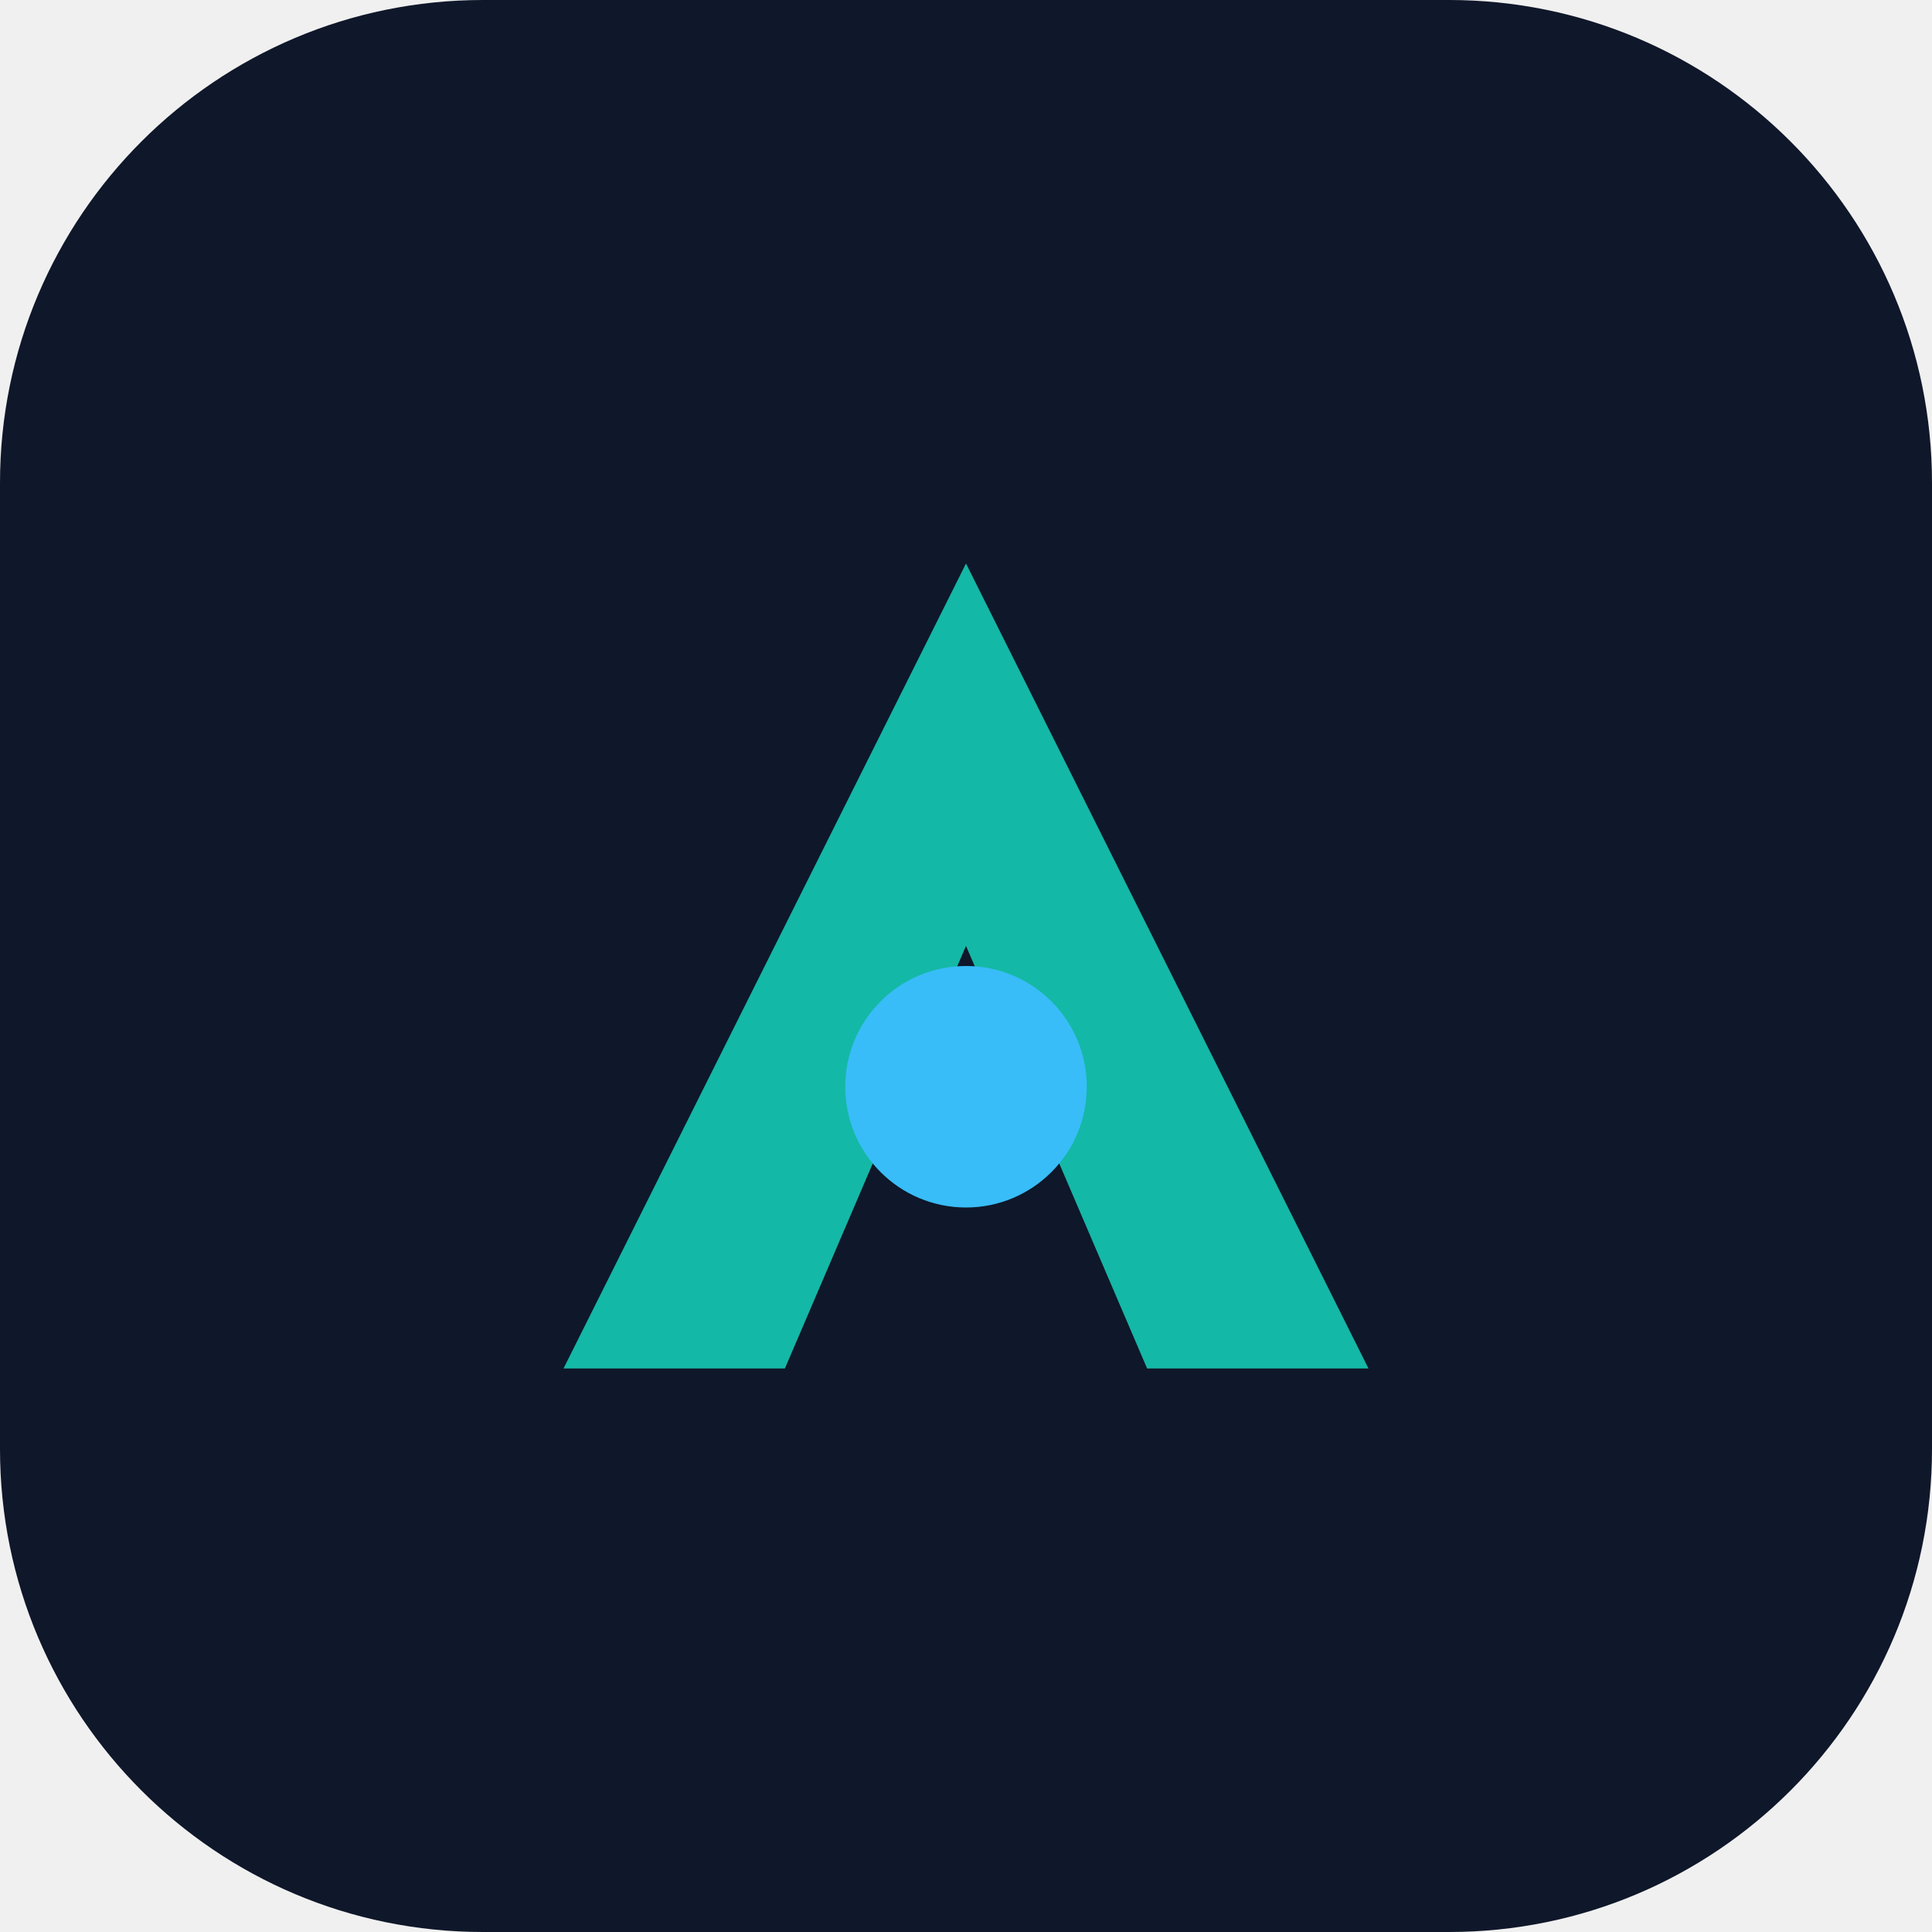
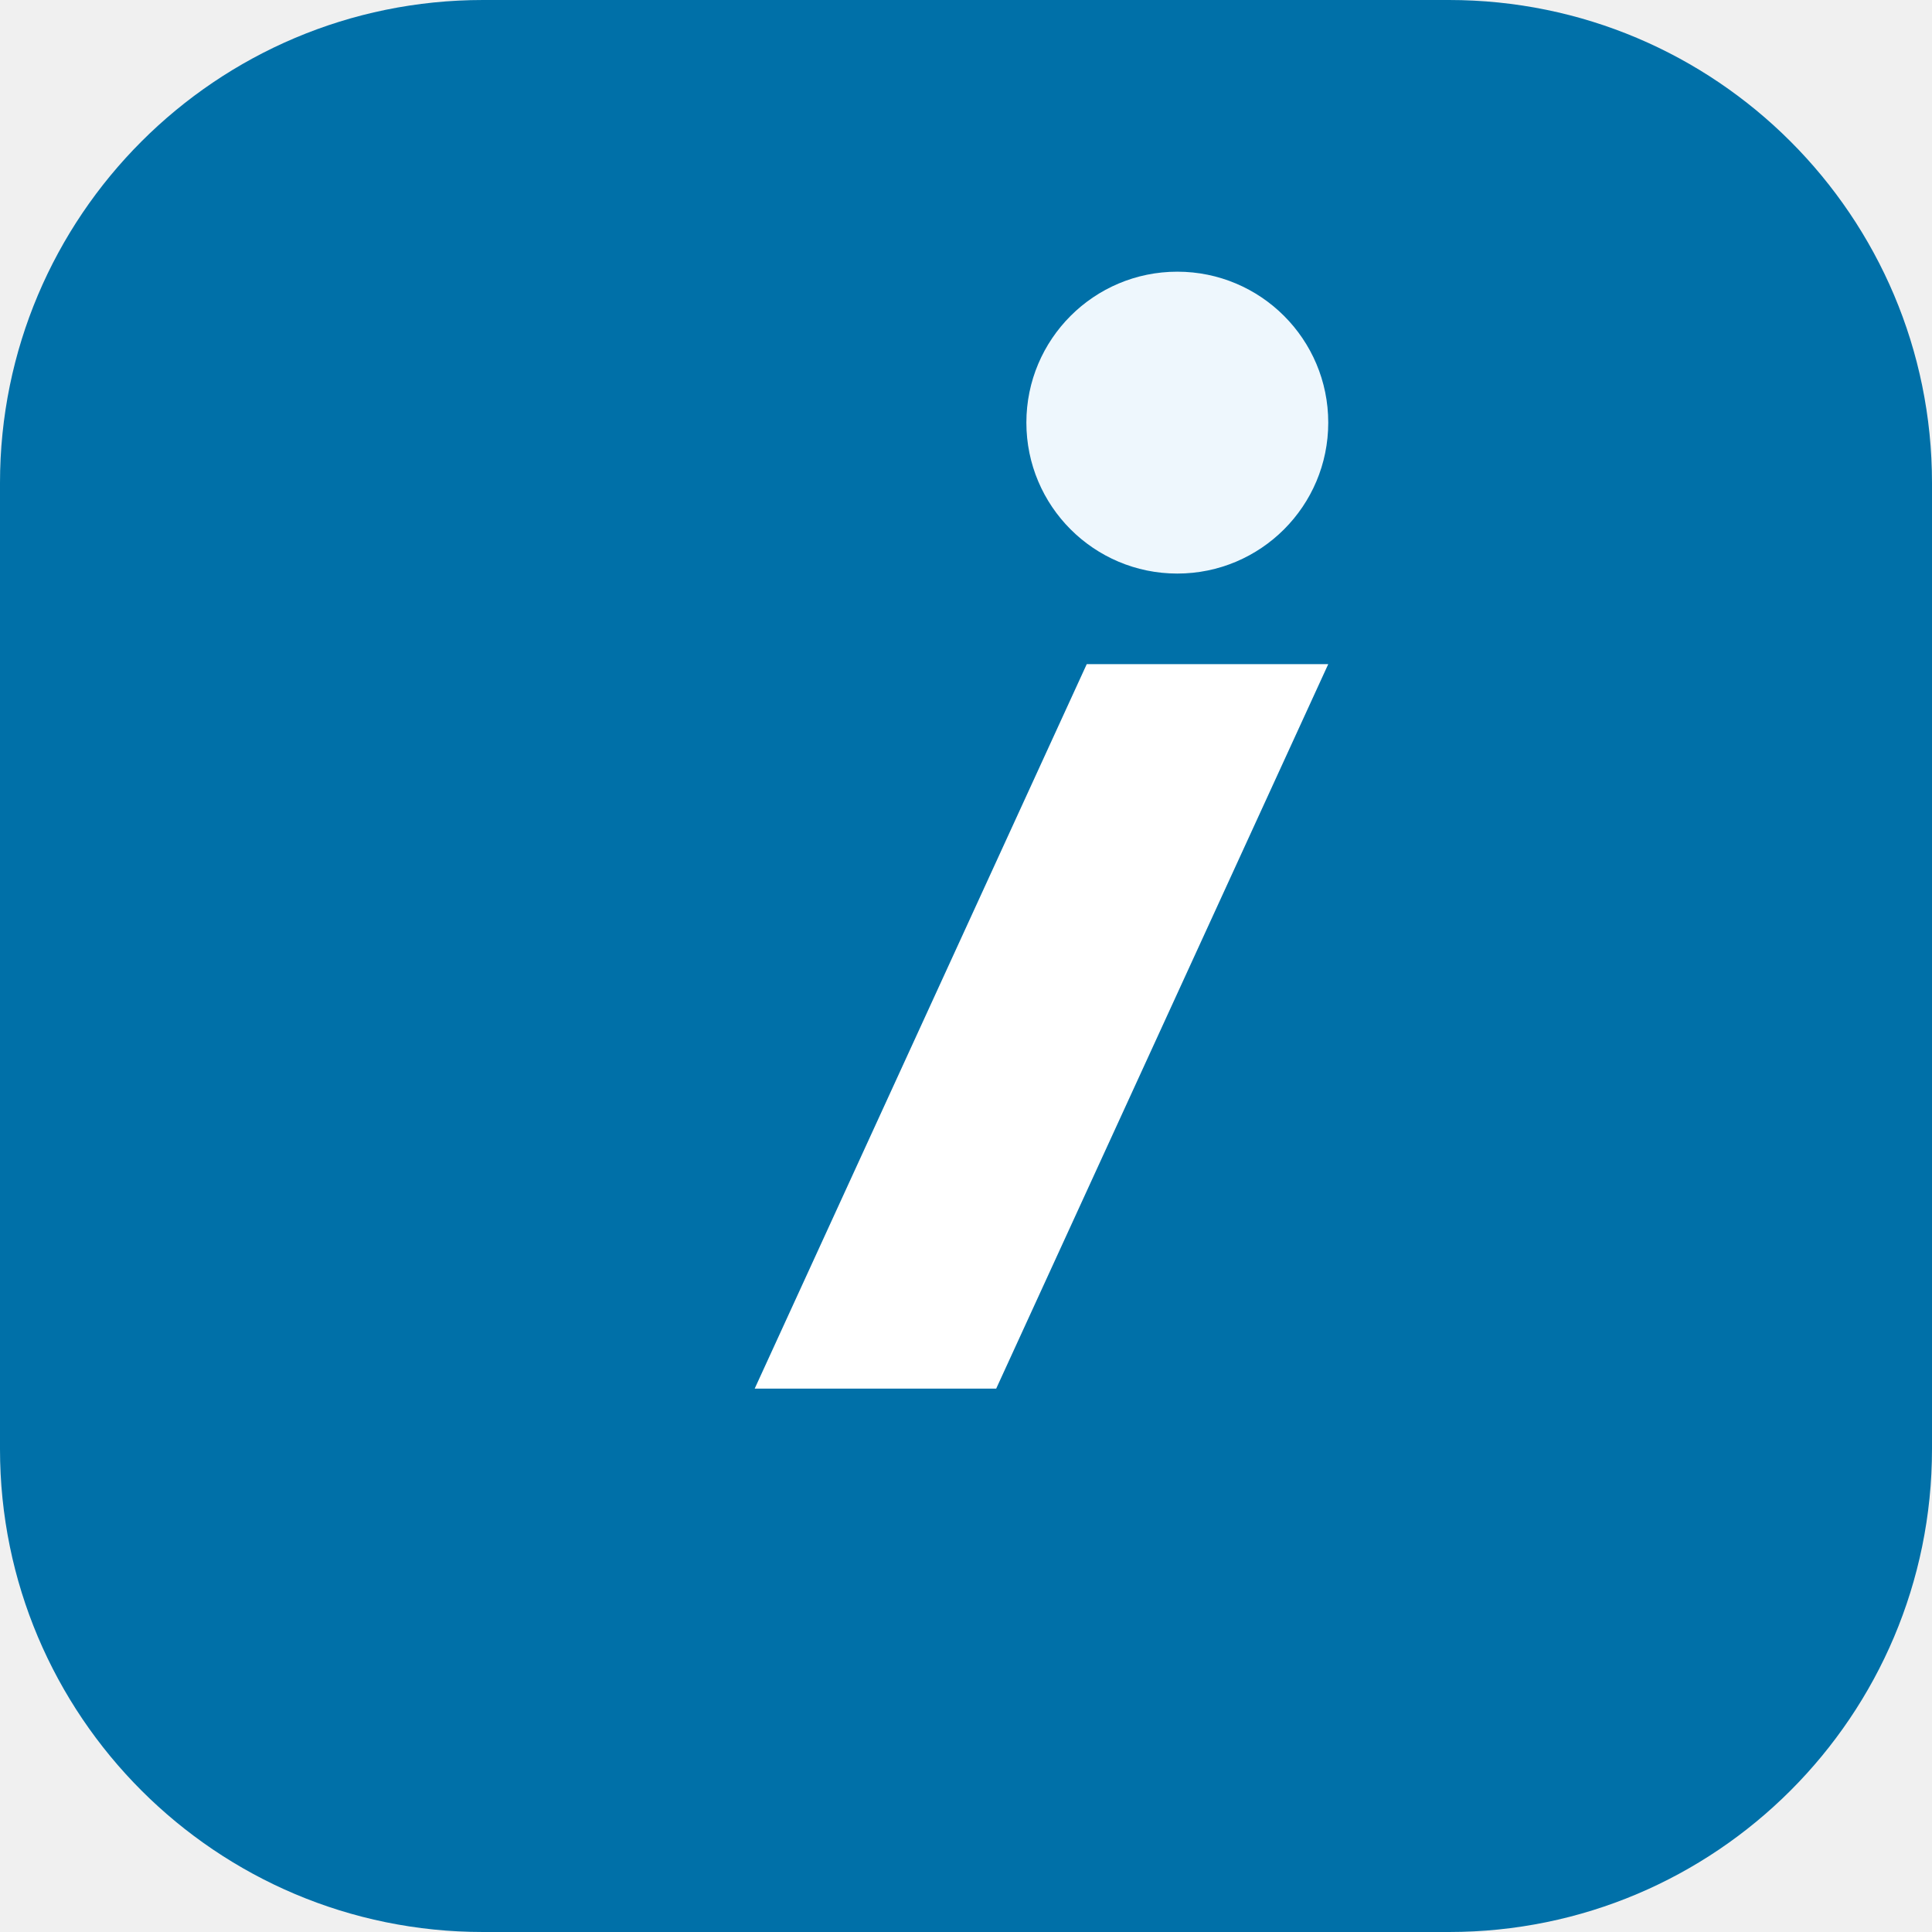
- <svg xmlns="http://www.w3.org/2000/svg" viewBox="0 0 48 48" fill="none">
-   <rect width="48" height="48" rx="12" fill="#0F172A" />
-   <path d="M14 34L24 14L34 34H28.5L24 23.5L19.5 34H14Z" fill="#14B8A6" />
-   <circle cx="24" cy="27" r="3" fill="#38BDF8" />
+ <svg xmlns="http://www.w3.org/2000/svg" viewBox="0 0 64 64" fill="none">
+   <rect width="64" height="64" rx="16" fill="#0070a8" />
+   <circle cx="39" cy="14" r="5" fill="#eef7fd" />
+   <path d="M25 46L36 22H44L33 46H25Z" fill="#ffffff" />
</svg>
